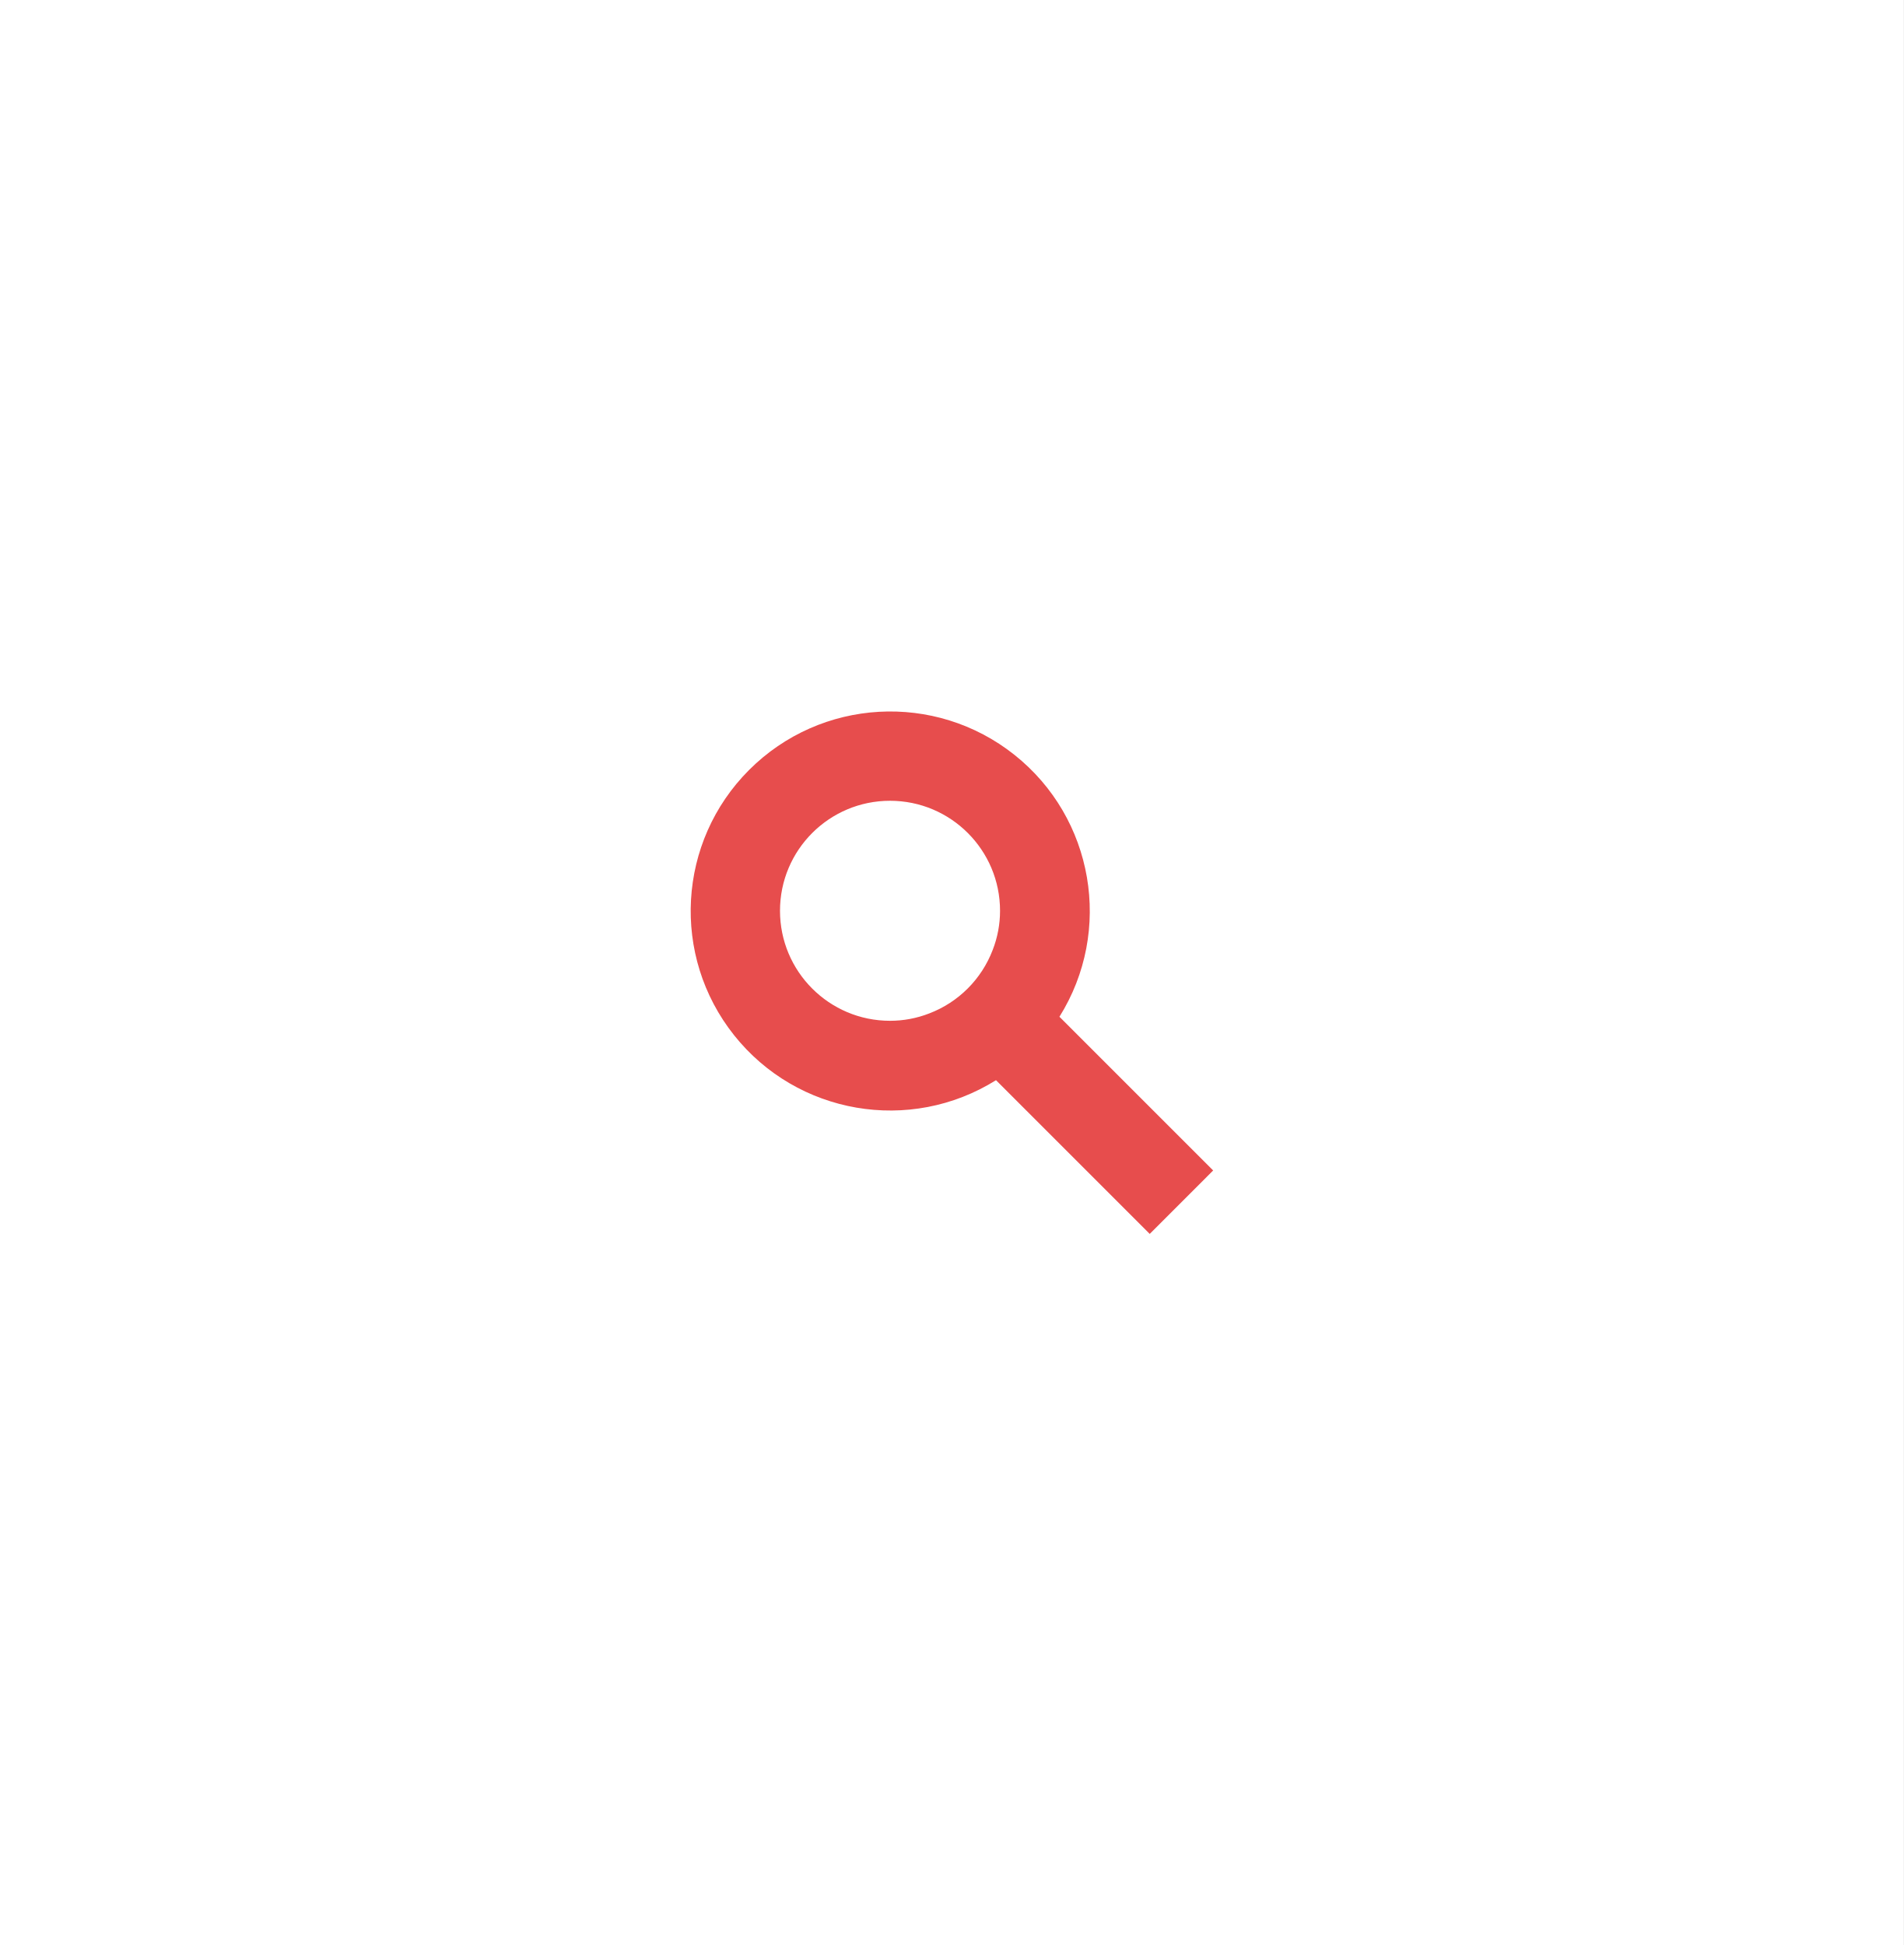
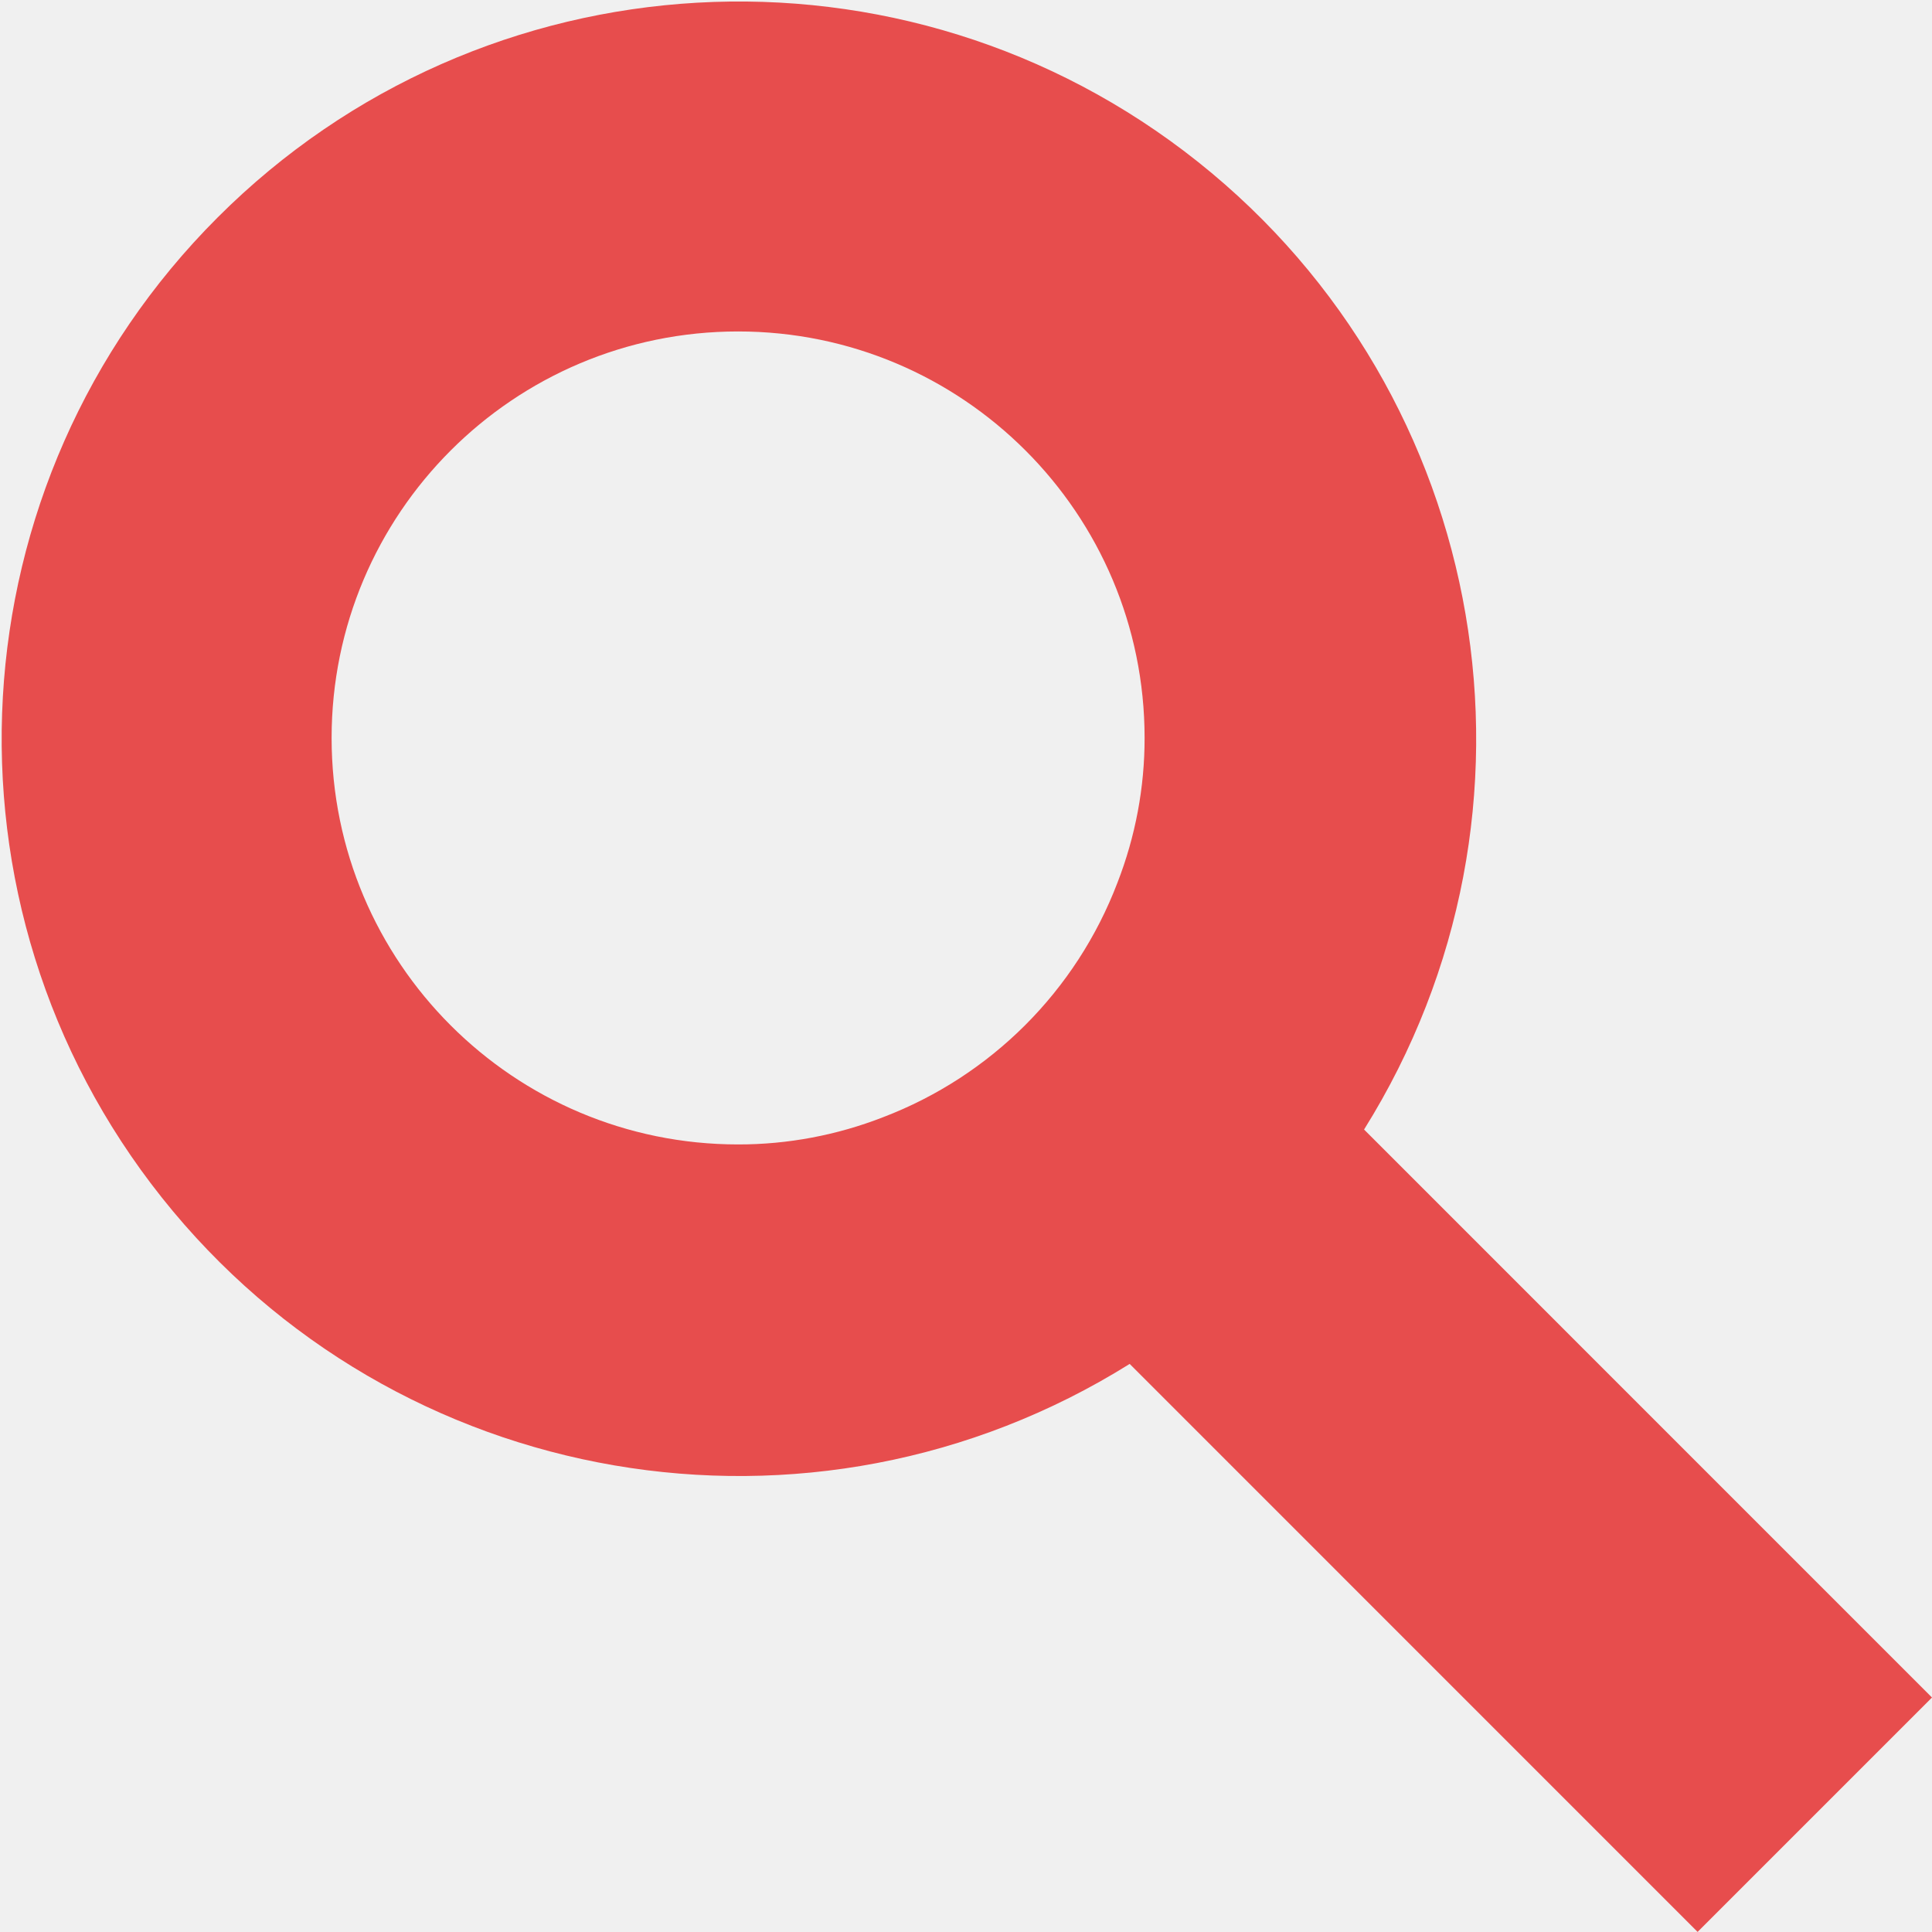
- <svg xmlns="http://www.w3.org/2000/svg" viewBox="0 0 91 93">
-   <defs>
-     <style>
-       .cls-1 {
-         clip-path: url(#clip-Artboard_30);
-       }
- 
-       .cls-2 {
-         fill: #e74d4d;
-       }
- 
-       .cls-3 {
-         fill: #fff;
-       }
-     </style>
-     <clipPath id="clip-Artboard_30">
-       <rect width="91" height="93" />
-     </clipPath>
-   </defs>
-   <g id="Artboard_30" data-name="Artboard – 30" class="cls-1">
-     <rect class="cls-3" width="91" height="93" />
-     <g id="Selected_Search" data-name="Selected Search" transform="translate(-43.261 -426.262)">
-       <g id="Group_219" data-name="Group 219" transform="translate(76.261 460.261)">
-         <path id="Path_123" data-name="Path 123" class="cls-2" d="M17.651,14.617a9.54,9.54,0,1,0-3.033,3.033L21.967,25,25,21.967Zm-3.192-3.192a5.25,5.25,0,0,1-3.033,3.033,5.146,5.146,0,0,1-1.875.352,5.26,5.26,0,1,1,5.26-5.26A5.146,5.146,0,0,1,14.459,11.425Z" />
+ <svg xmlns="http://www.w3.org/2000/svg" width="25px" height="25px" viewBox="0 0 25 25" version="1.1">
+   <g id="Page-1" stroke="none" stroke-width="1" fill="none" fill-rule="evenodd">
+     <g id="Search" transform="translate(-1, -1)" fill="#E74D4D" fill-rule="nonzero">
+       <g id="Selected_Search" transform="translate(0.739, 0.738)">
+         <g id="Group_219" transform="translate(0.261, 0.261)">
+           <path d="M17.651,14.617 C20.222,10.503 19.297,5.115 15.501,2.095 C11.704,-0.925 6.246,-0.616 2.816,2.815 C-0.615,6.245 -0.924,11.703 2.096,15.5 C5.116,19.296 10.504,20.221 14.618,17.65 L21.967,25 L25,21.967 L17.651,14.617 Z M14.459,11.425 C13.926,12.822 12.823,13.925 11.426,14.458 C10.828,14.691 10.192,14.811 9.551,14.81 C6.646,14.81 4.291,12.455 4.291,9.55 C4.291,6.645 6.646,4.29 9.551,4.29 C12.456,4.29 14.811,6.645 14.811,9.55 C14.812,10.191 14.692,10.827 14.459,11.425 Z" id="Path_123" />
+         </g>
      </g>
    </g>
  </g>
</svg>
